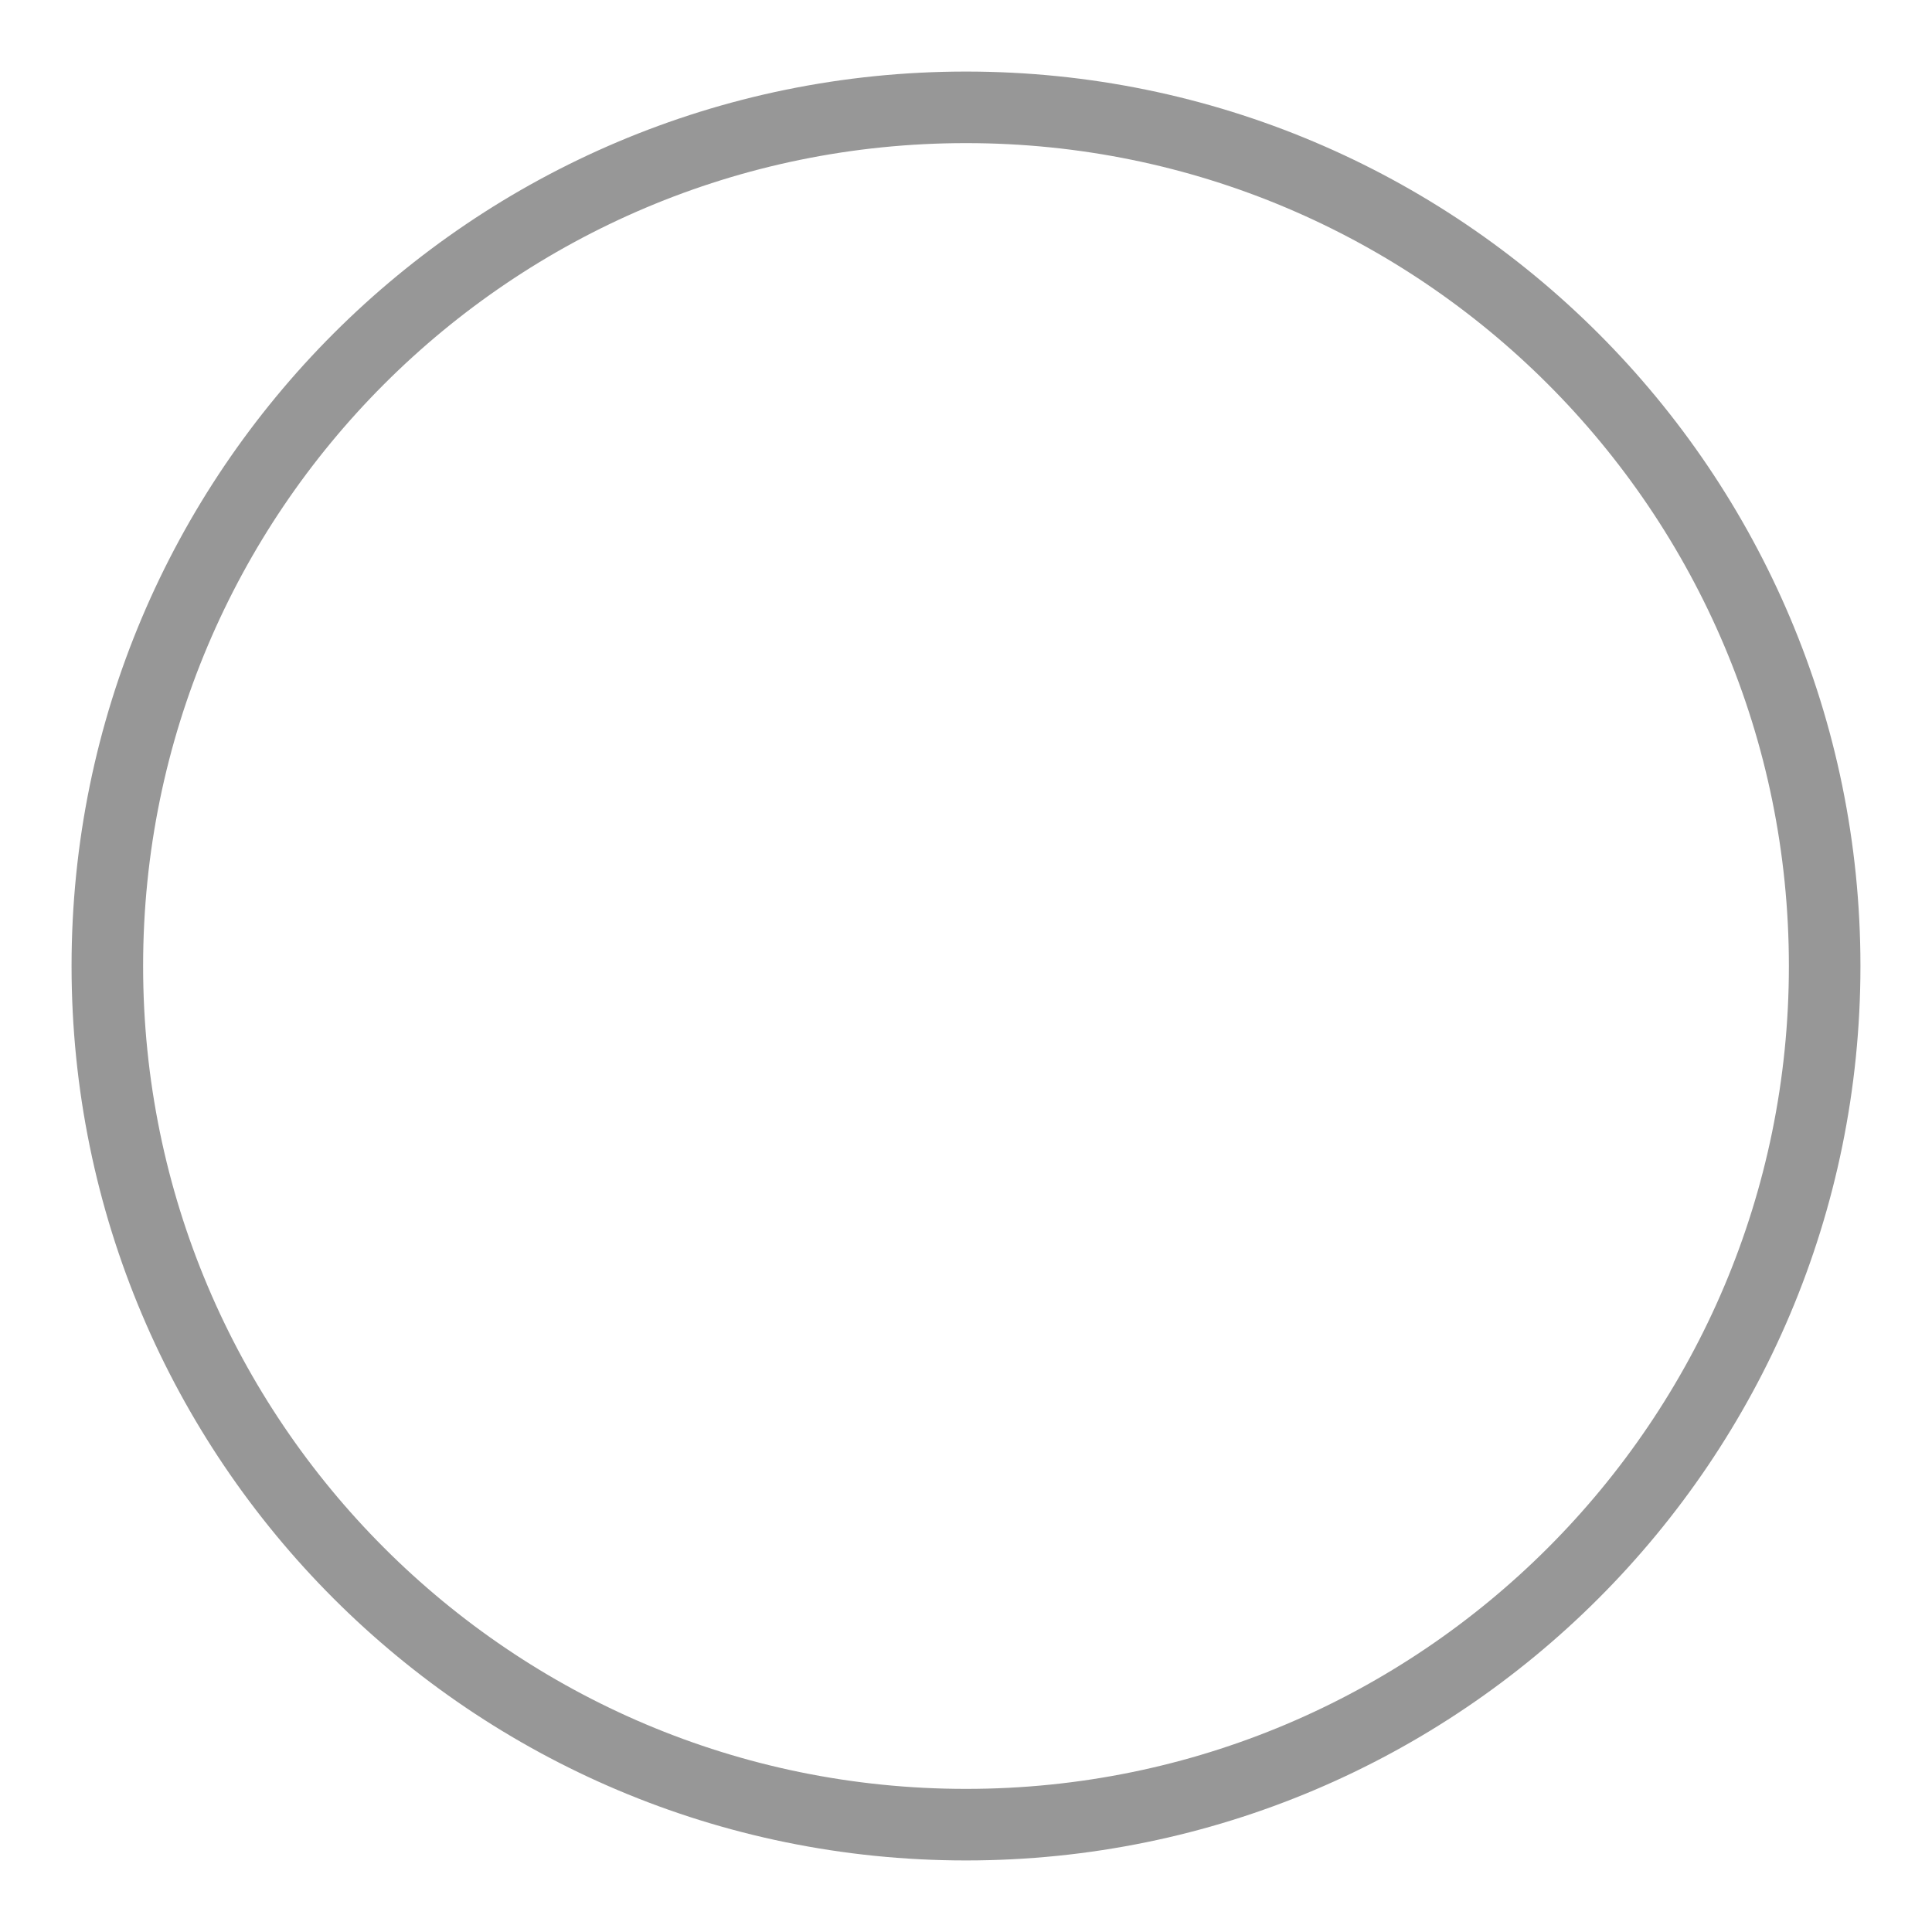
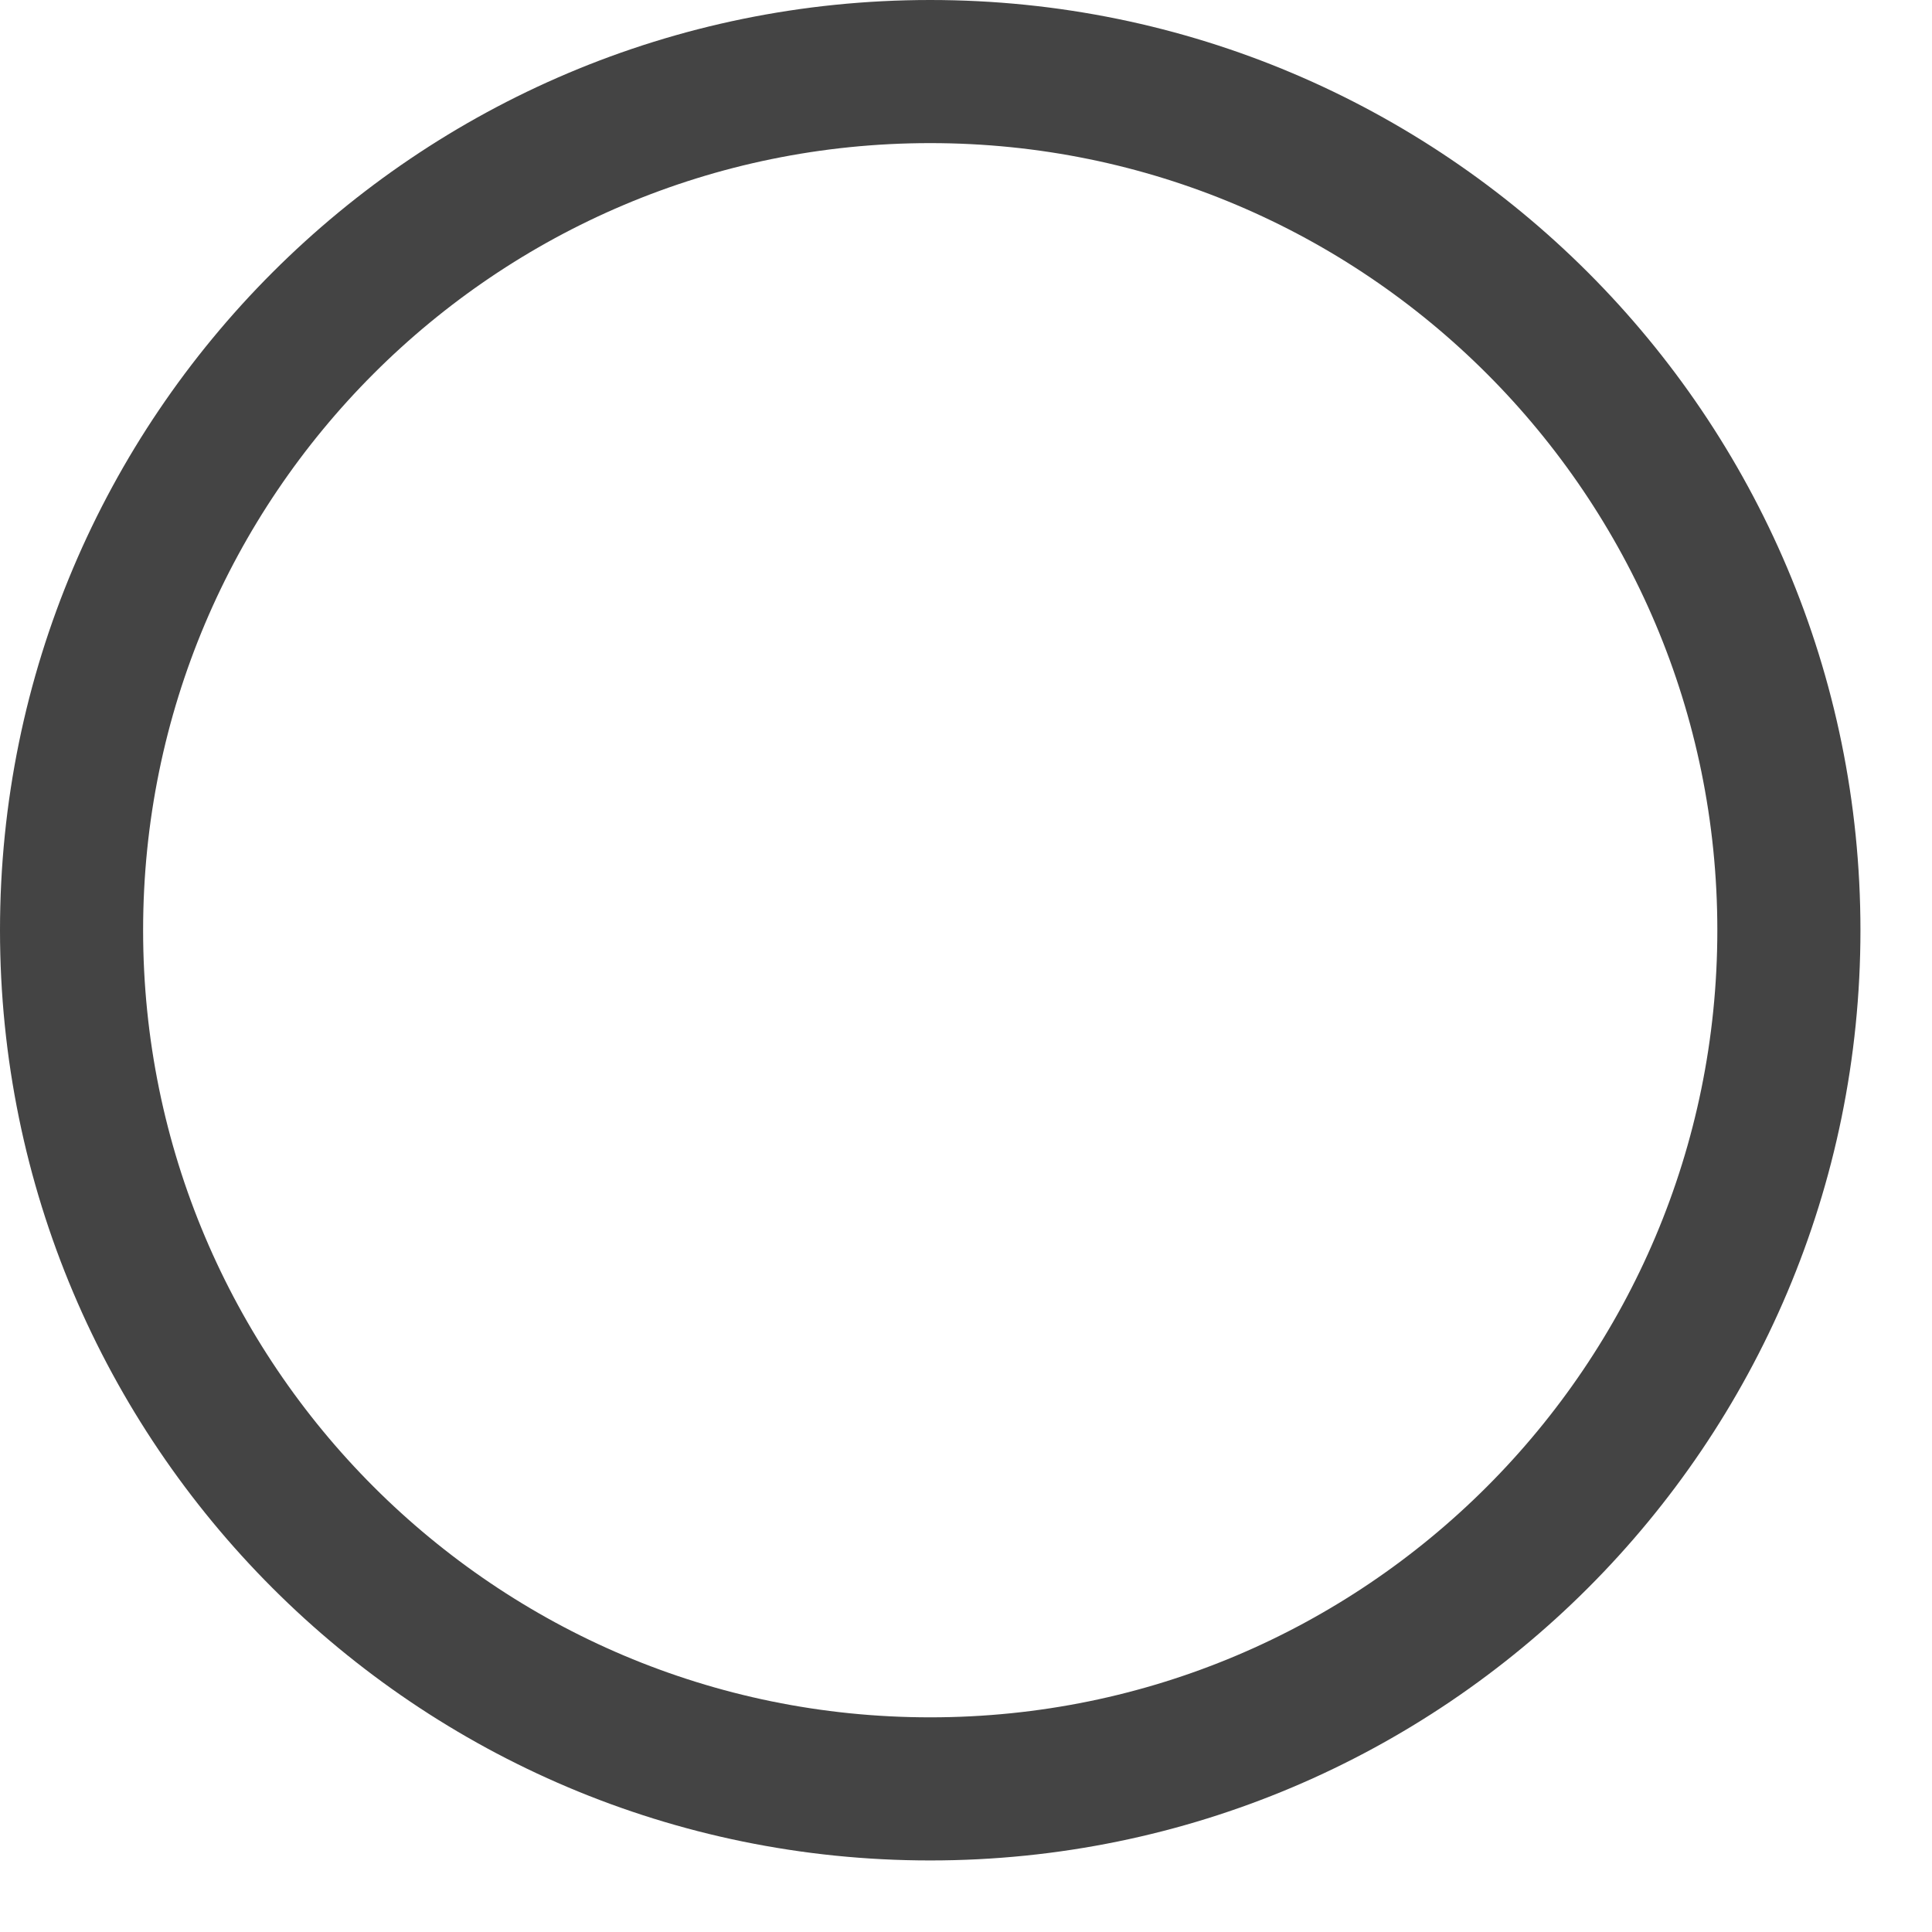
<svg xmlns="http://www.w3.org/2000/svg" width="27px" height="27px" viewBox="0 0 27 27" version="1.1">
-   <defs />
-   <g id="Page-1" stroke="none" stroke-width="1" fill="none" fill-rule="evenodd">
-     <g id="iPhone-6S" transform="translate(-343, -524)" fill-rule="nonzero" stroke="#979797" stroke-width="1">
-       <circle id="Oval-3" cx="356.5" cy="537.5" r="12" />
-     </g>
+   <g id="iPhone-6S" fill="none" stroke="#444" stroke-width="2">
+     <circle id="Oval-3" cx="13" cy="13" r="12" />
  </g>
</svg>
